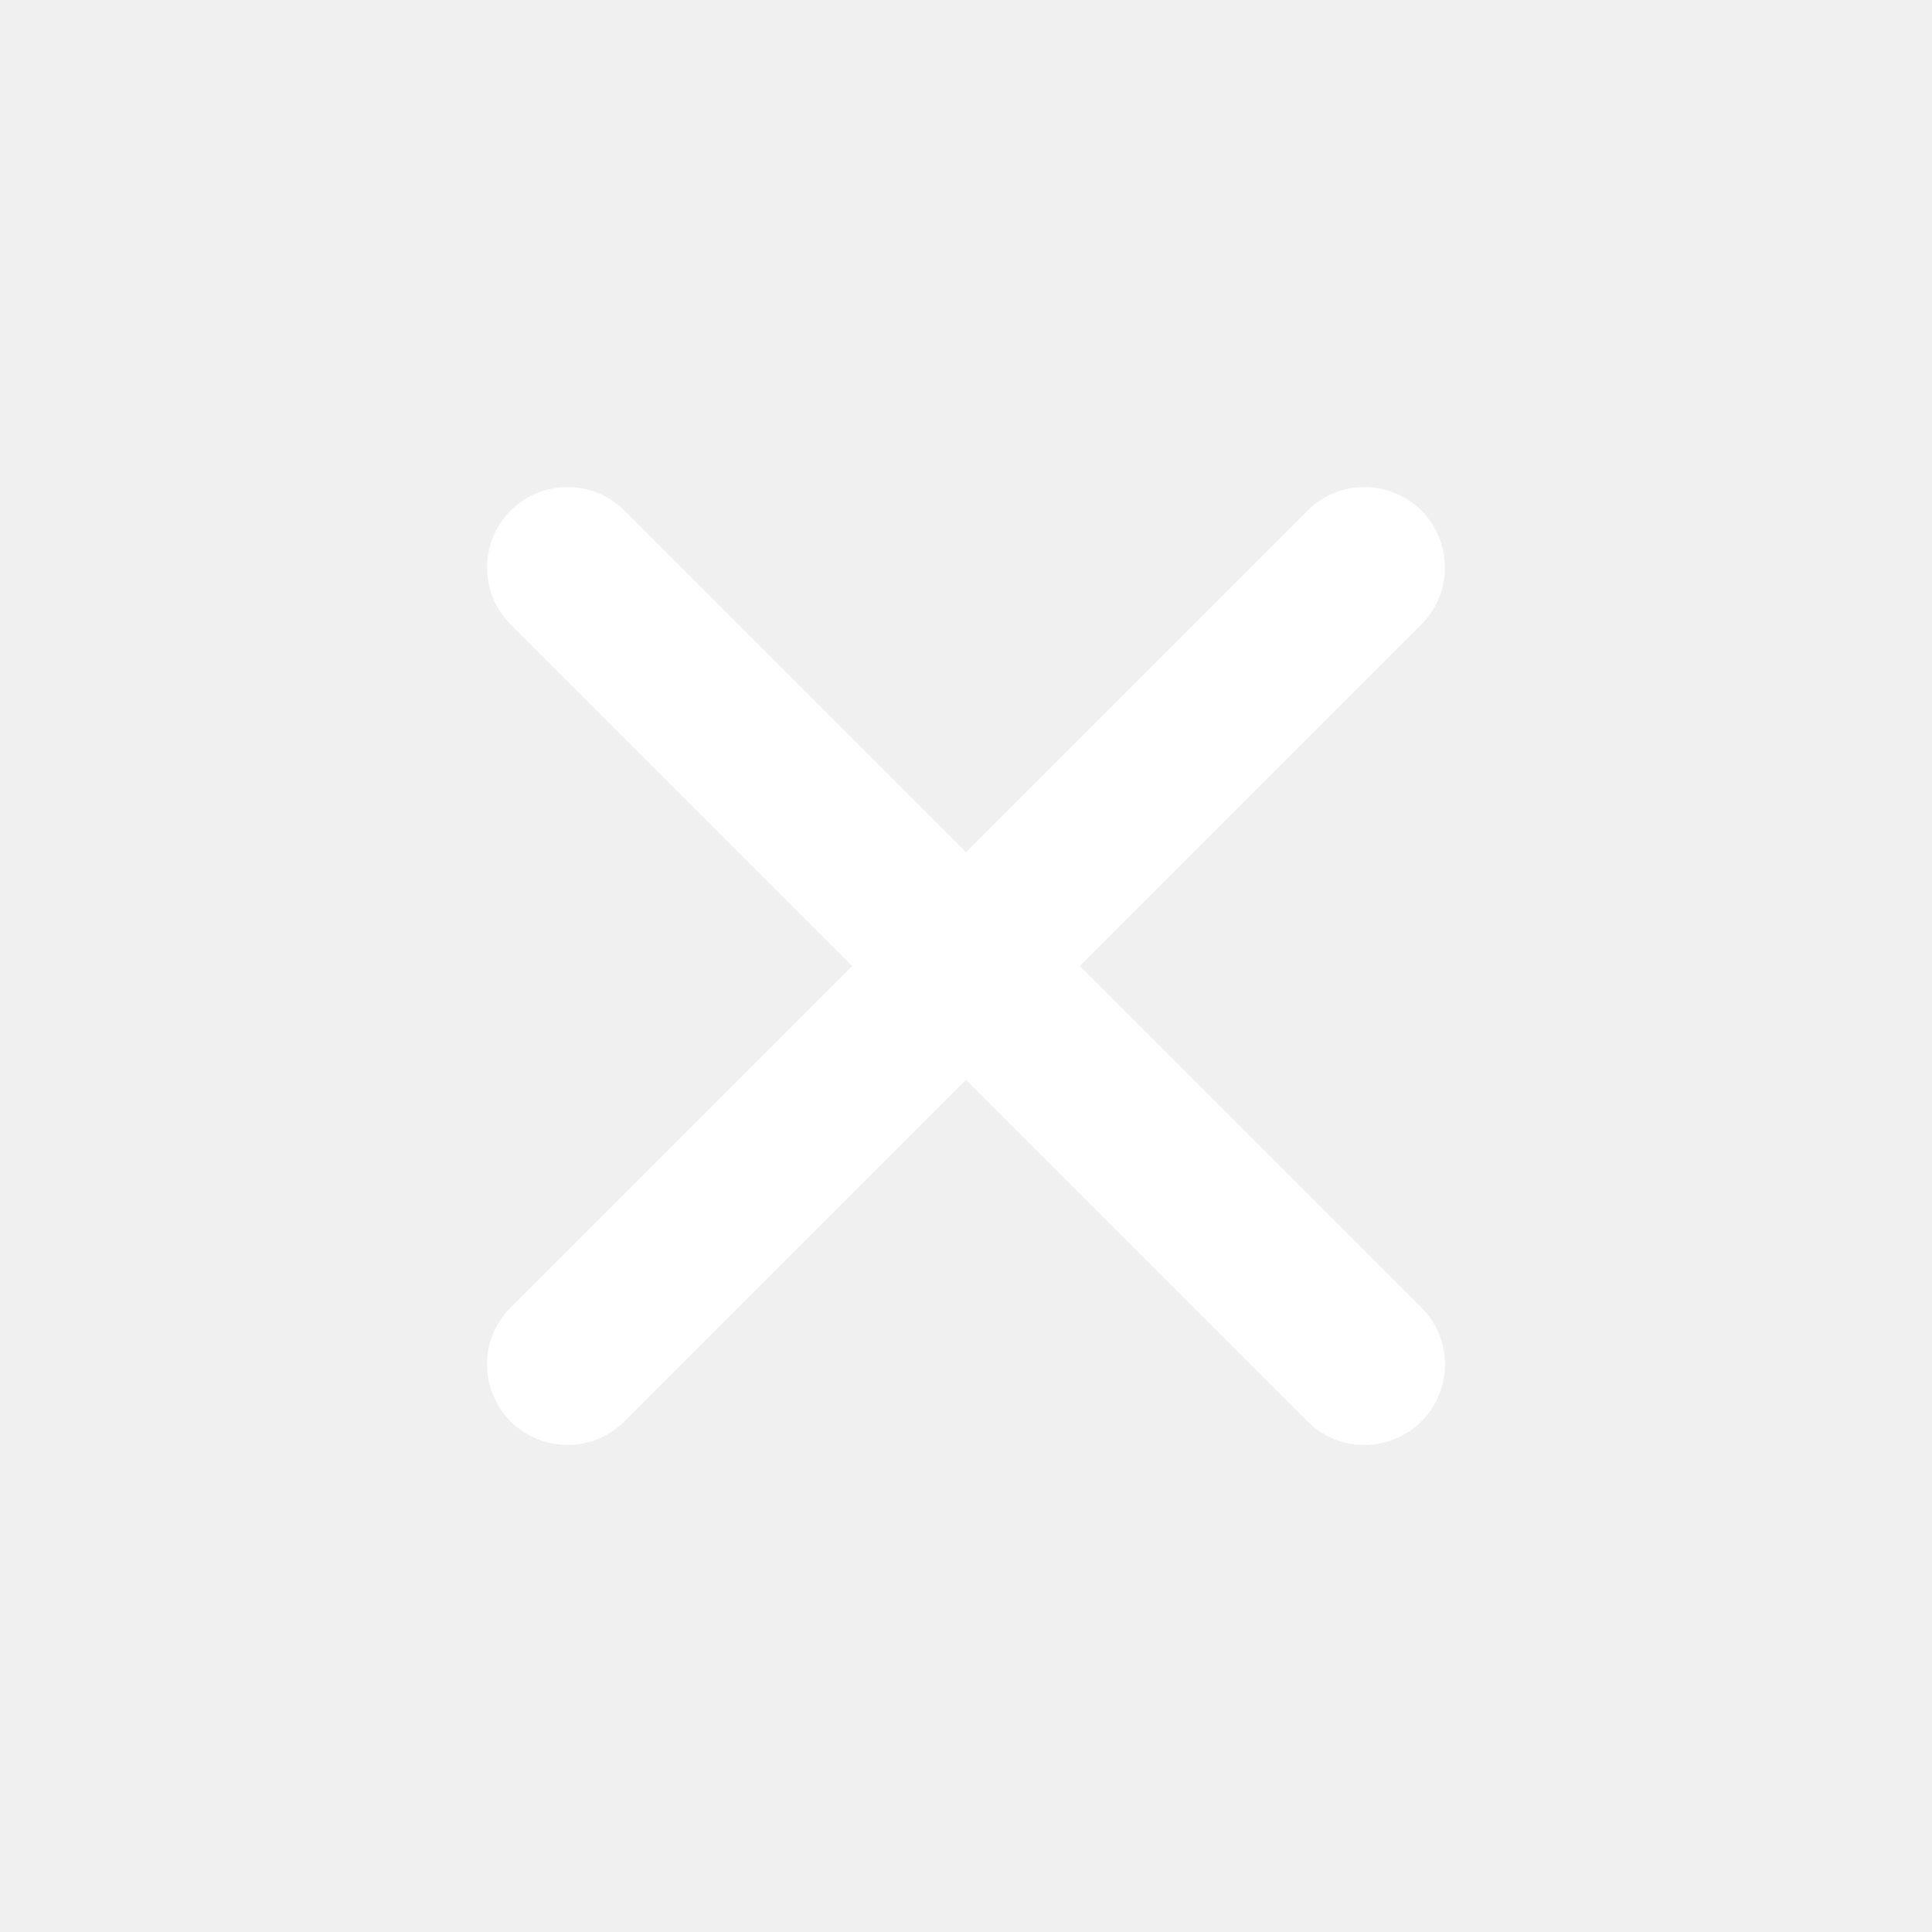
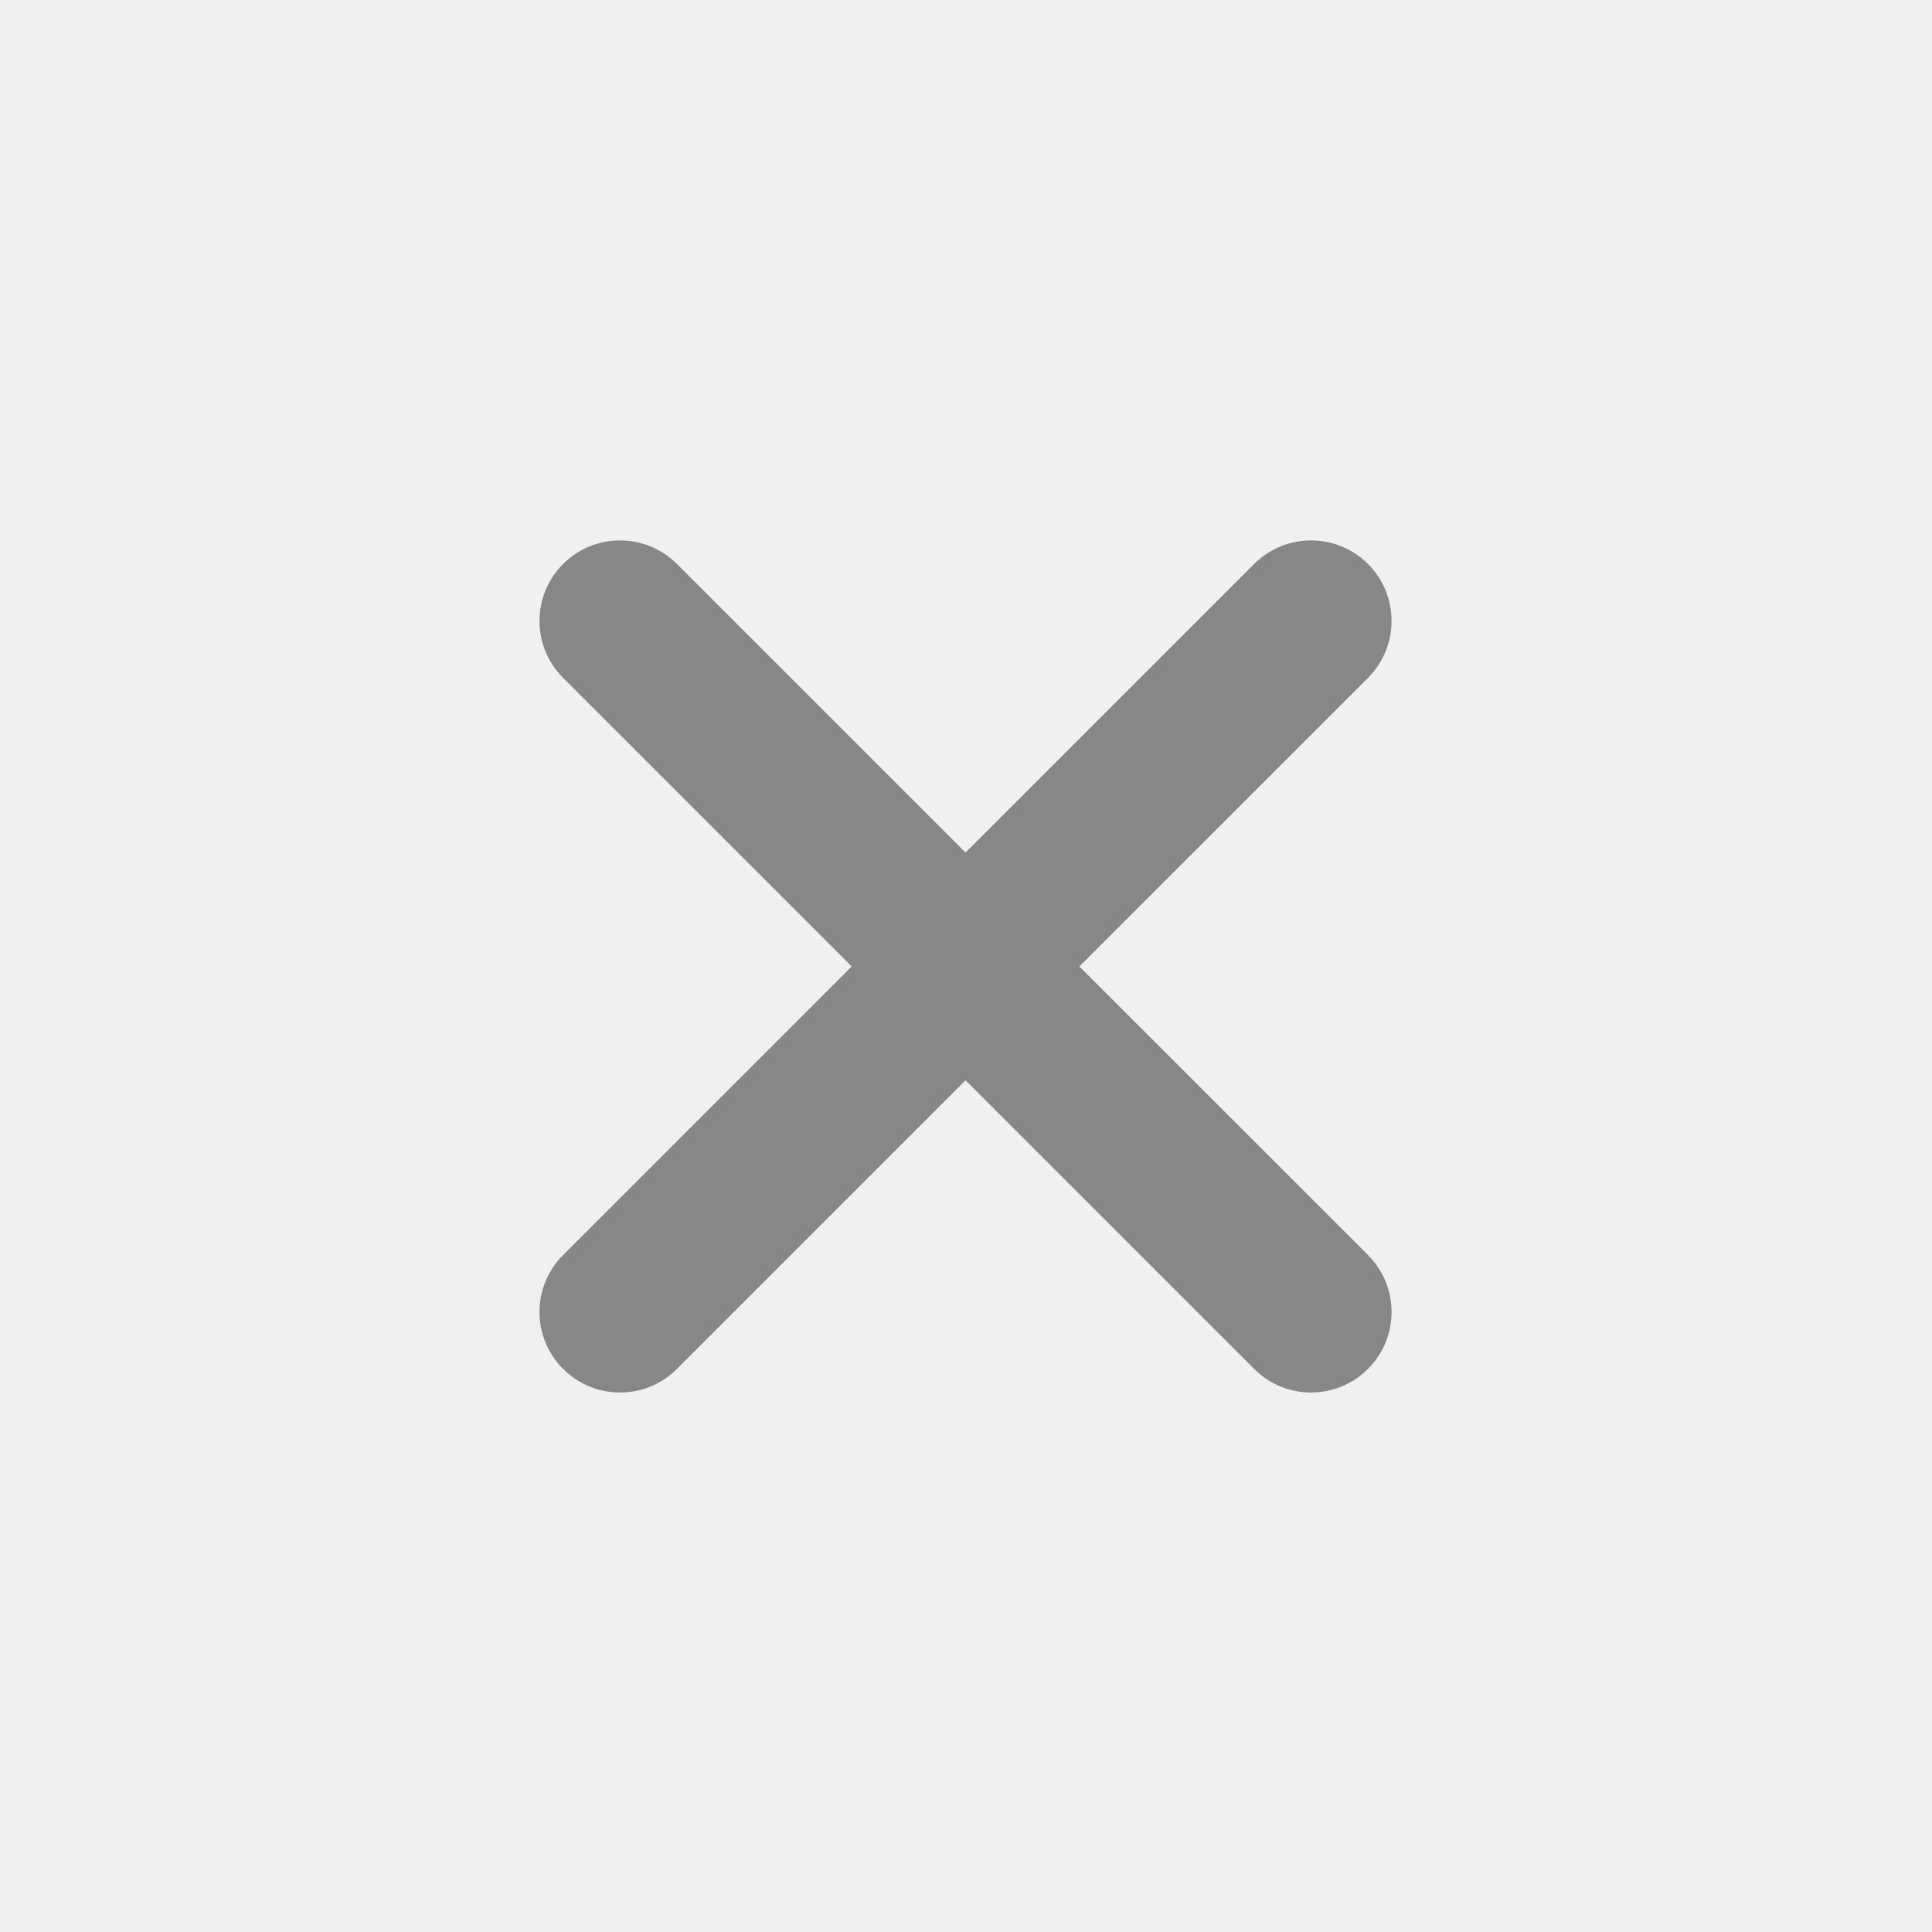
- <svg xmlns="http://www.w3.org/2000/svg" width="24" height="24" viewBox="0 0 24 24" fill="none">
-   <path fill-rule="evenodd" clip-rule="evenodd" d="M17.657 16.243L13.414 12L17.657 7.757C18.047 7.367 18.047 6.733 17.657 6.343C17.267 5.953 16.633 5.953 16.243 6.343L12 10.586L7.757 6.343C7.367 5.953 6.733 5.953 6.343 6.343C5.953 6.733 5.953 7.367 6.343 7.757L10.586 12L6.343 16.243C5.952 16.634 5.953 17.267 6.343 17.657C6.733 18.047 7.366 18.048 7.757 17.657L12 13.414L16.243 17.657C16.634 18.048 17.267 18.047 17.657 17.657C18.047 17.267 18.048 16.634 17.657 16.243Z" fill="white" />
+ <svg xmlns="http://www.w3.org/2000/svg" viewBox="0 0 24 24" fill="none">
+   <g id="SVGRepo_bgCarrier" stroke-width="0" />
+   <g id="SVGRepo_tracerCarrier" stroke-linecap="round" stroke-linejoin="round" />
+   <g id="SVGRepo_iconCarrier">
+     <path d="M6.995 7.006C6.604 7.397 6.604 8.03 6.995 8.421L10.58 12.006L6.995 15.591C6.604 15.981 6.604 16.615 6.995 17.005C7.385 17.396 8.019 17.396 8.409 17.005L11.994 13.42L15.579 17.005C15.97 17.396 16.603 17.396 16.994 17.005C17.384 16.615 17.384 15.981 16.994 15.591L13.408 12.006L16.994 8.421C17.384 8.03 17.384 7.397 16.994 7.006C16.603 6.616 15.97 6.616 15.579 7.006L11.994 10.591L8.409 7.006C8.019 6.616 7.385 6.616 6.995 7.006Z" fill="#878787" />
+   </g>
</svg>
